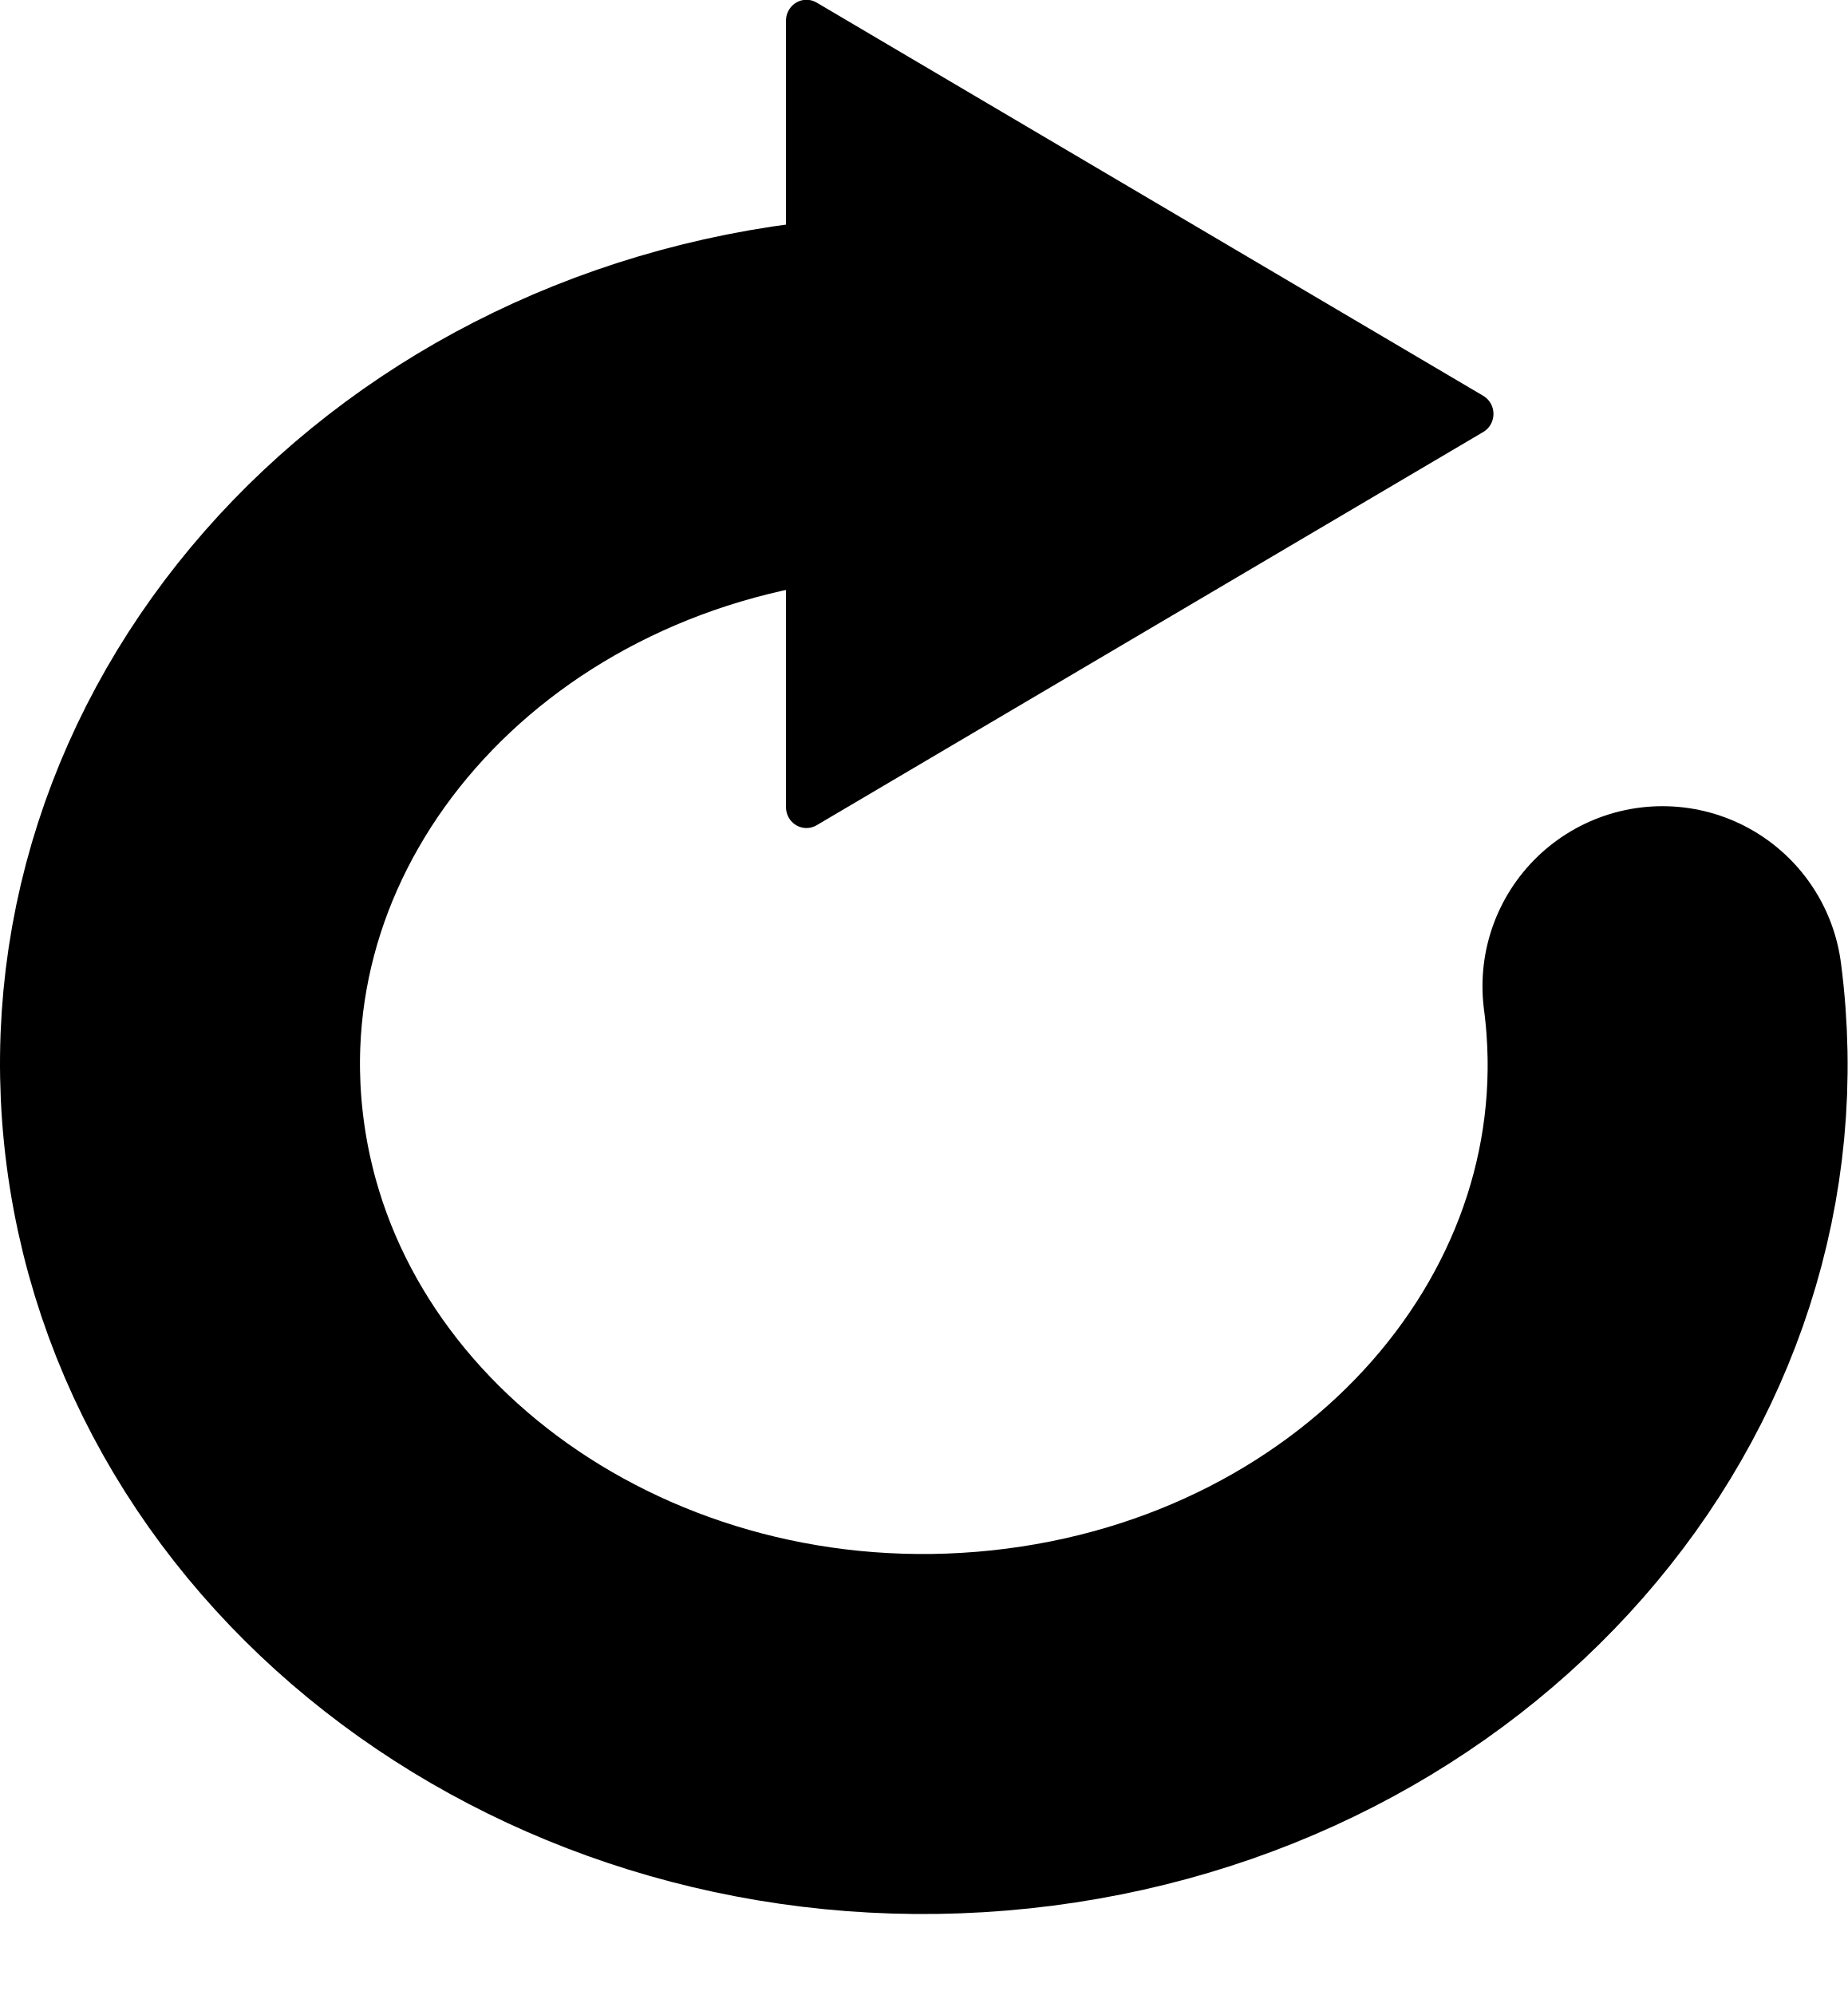
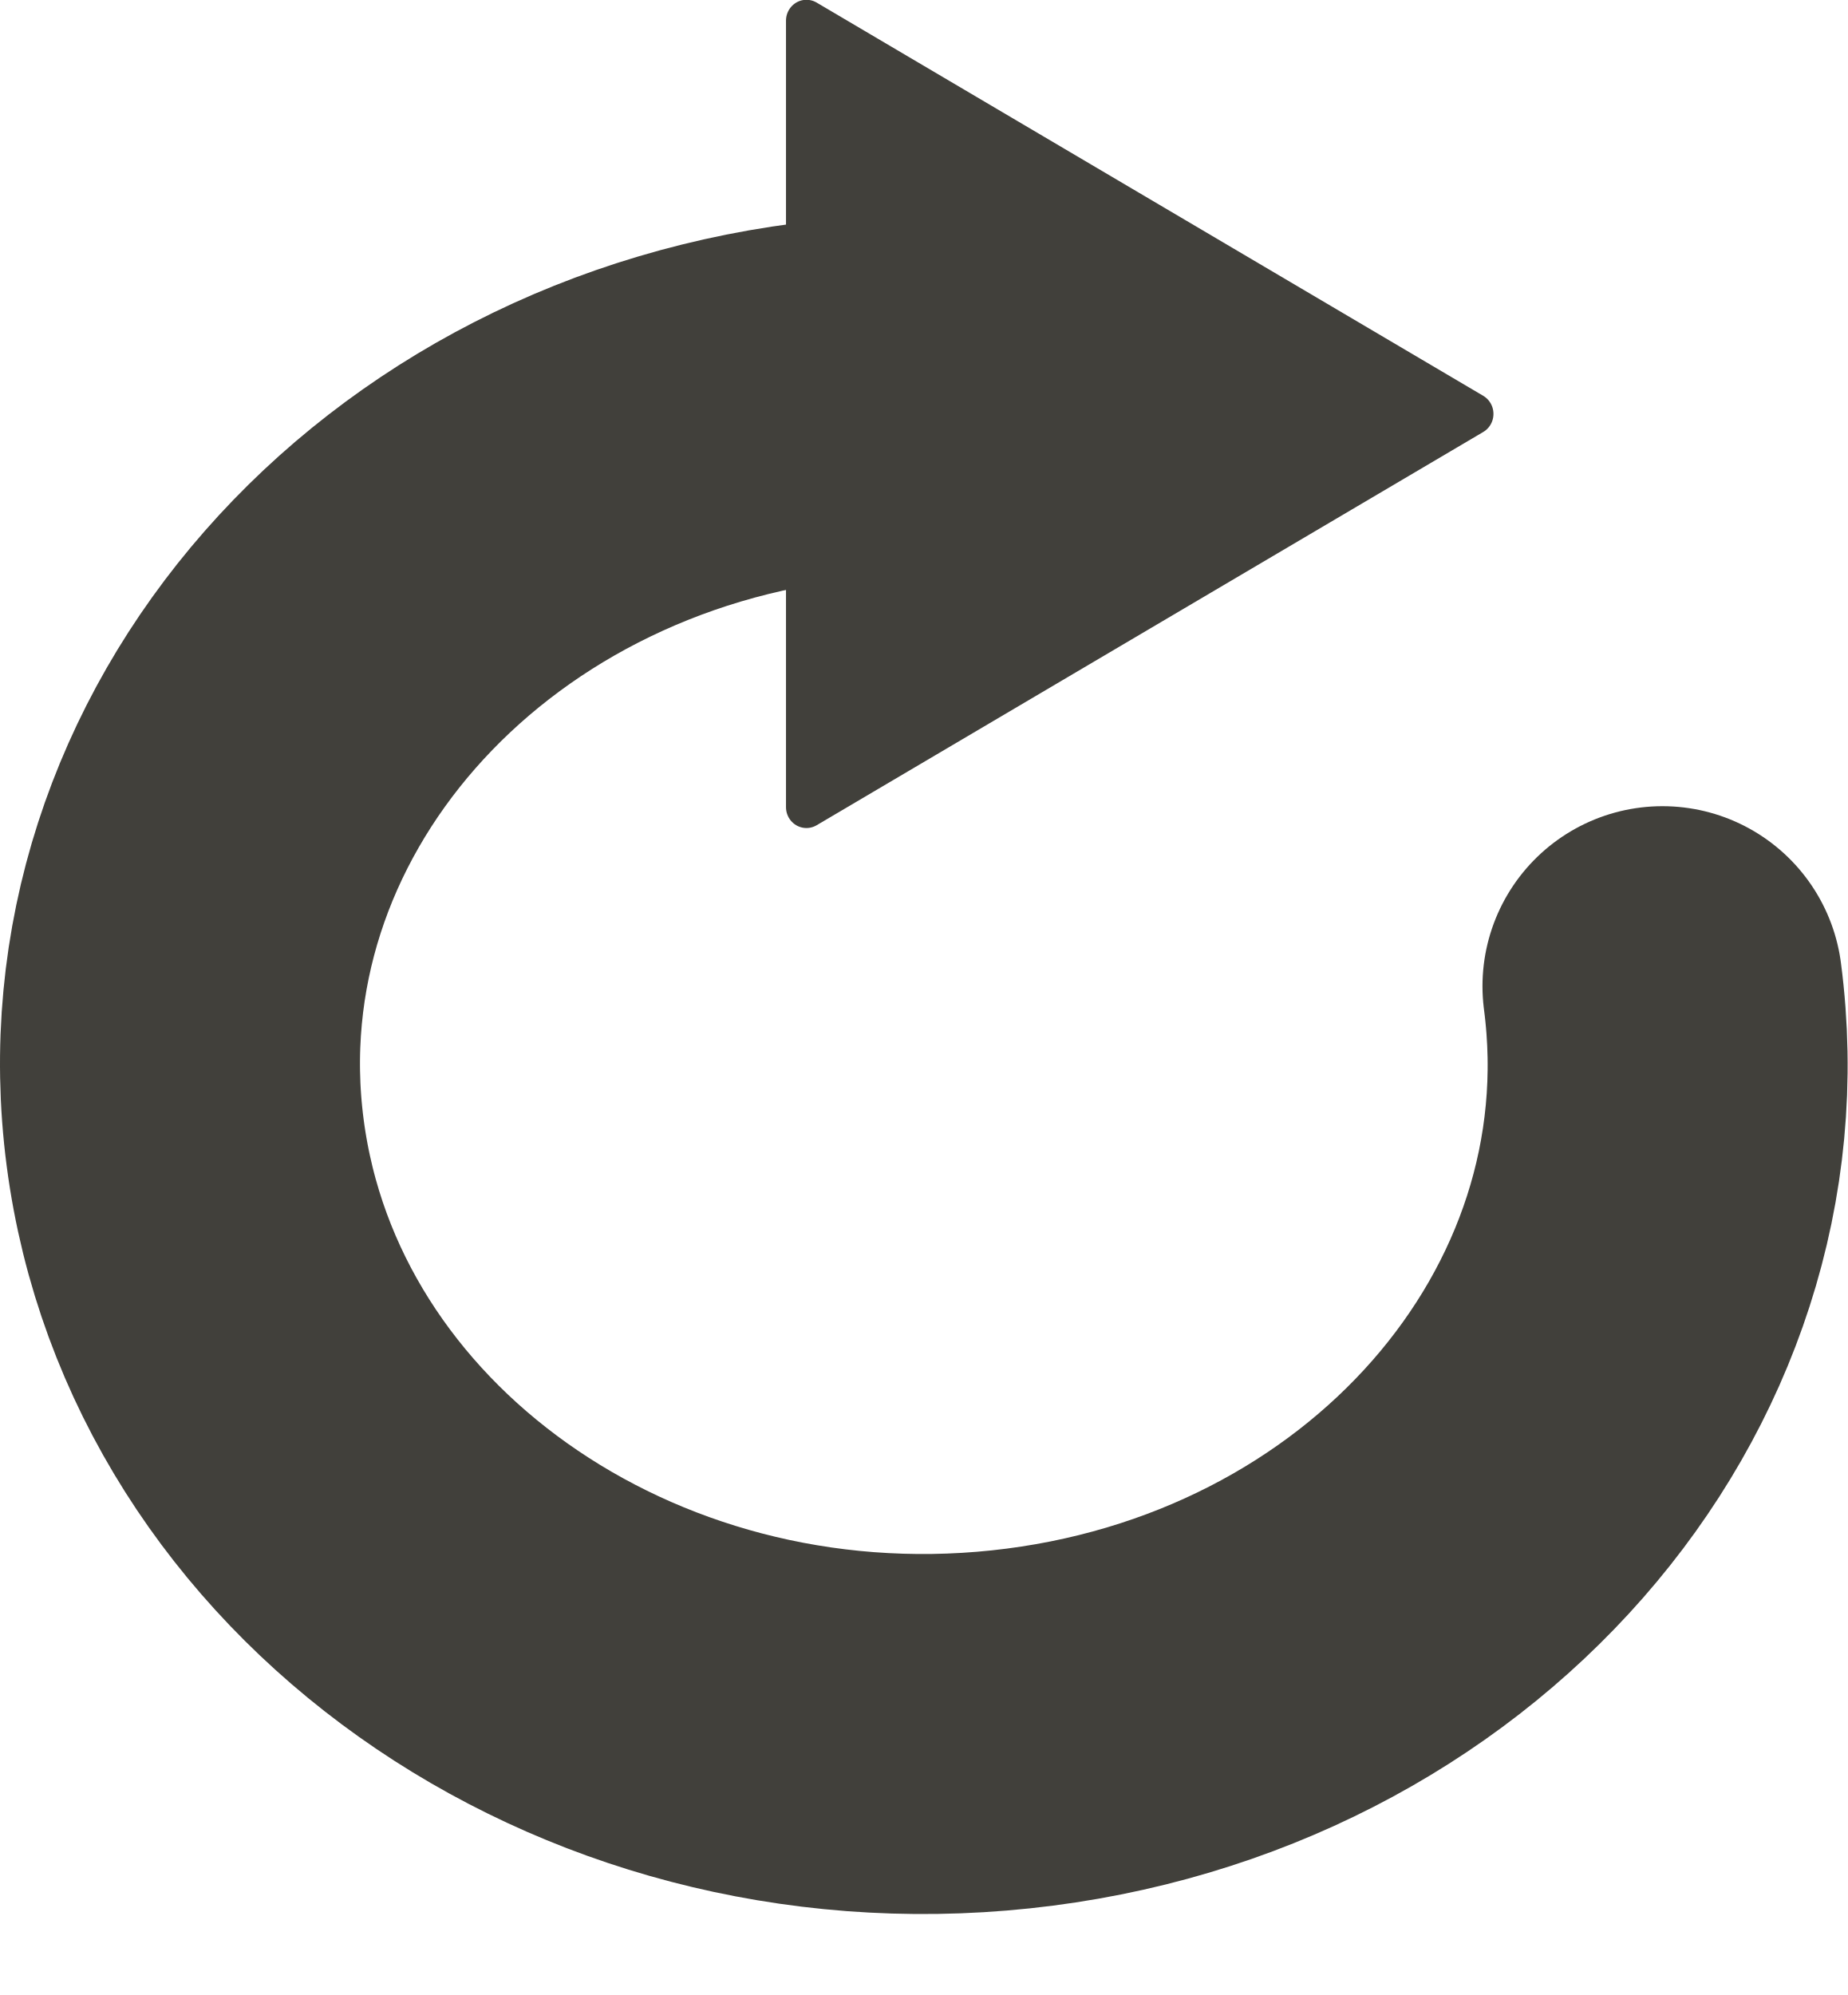
<svg xmlns="http://www.w3.org/2000/svg" xmlns:ns1="http://www.openswatchbook.org/uri/2009/osb" width="84.573" height="91.31" id="svg2" version="1.1">
  <defs id="defs4">
    <linearGradient id="linearGradient4509" ns1:paint="solid">
      <stop style="stop-color:#df0000;stop-opacity:1;" offset="0" id="stop4511" />
    </linearGradient>
    <linearGradient id="linearGradient4043" ns1:paint="solid">
      <stop style="stop-color:#000000;stop-opacity:1;" offset="0" id="stop4045" />
    </linearGradient>
  </defs>
  <g id="layer1" transform="translate(-470.5595,-713.1514)">
-     <path transform="matrix(1.361782,0,0,1.361782,301.7699,353.5264)" d="m 179.828,297.23 c 1.616,12.341 -8.191,23.524 -21.903,24.978 -13.712,1.454 -26.138,-7.372 -27.753,-19.713 -1.616,-12.341 8.191,-23.524 21.903,-24.978 0.971,-0.103 1.948,-0.155 2.925,-0.155" id="path3934" style="fill:none;stroke:#000000;stroke-width:12.1;stroke-linecap:round;stroke-linejoin:round;stroke-miterlimit:4;stroke-opacity:1;stroke-dasharray:none" />
-     <path transform="matrix(0.4068247,0,0,0.4156526,474.9268,589.7918)" d="m 155,342.362 -37.5,21.651 -37.5,21.651 0,-43.301 0,-43.301 37.5,21.651 z" id="path3937" style="fill:#000000;fill-opacity:1;stroke:#000000;stroke-width:4.6;stroke-linejoin:round;stroke-miterlimit:4;stroke-opacity:1;stroke-dasharray:none" />
+     <path transform="matrix(1.361782,0,0,1.361782,301.7699,353.5264)" d="m 179.828,297.23 c 1.616,12.341 -8.191,23.524 -21.903,24.978 -13.712,1.454 -26.138,-7.372 -27.753,-19.713 -1.616,-12.341 8.191,-23.524 21.903,-24.978 0.971,-0.103 1.948,-0.155 2.925,-0.155" id="path3934" style="fill:none;stroke:#41403b;stroke-width:12.1;stroke-linecap:round;stroke-linejoin:round;stroke-miterlimit:4;stroke-opacity:1;stroke-dasharray:none" />
+     <path transform="matrix(0.4068247,0,0,0.4156526,474.9268,589.7918)" d="m 155,342.362 -37.5,21.651 -37.5,21.651 0,-43.301 0,-43.301 37.5,21.651 z" id="path3937" style="fill:#41403b;fill-opacity:1;stroke:#41403b;stroke-width:4.6;stroke-linejoin:round;stroke-miterlimit:4;stroke-opacity:1;stroke-dasharray:none" />
  </g>
</svg>
